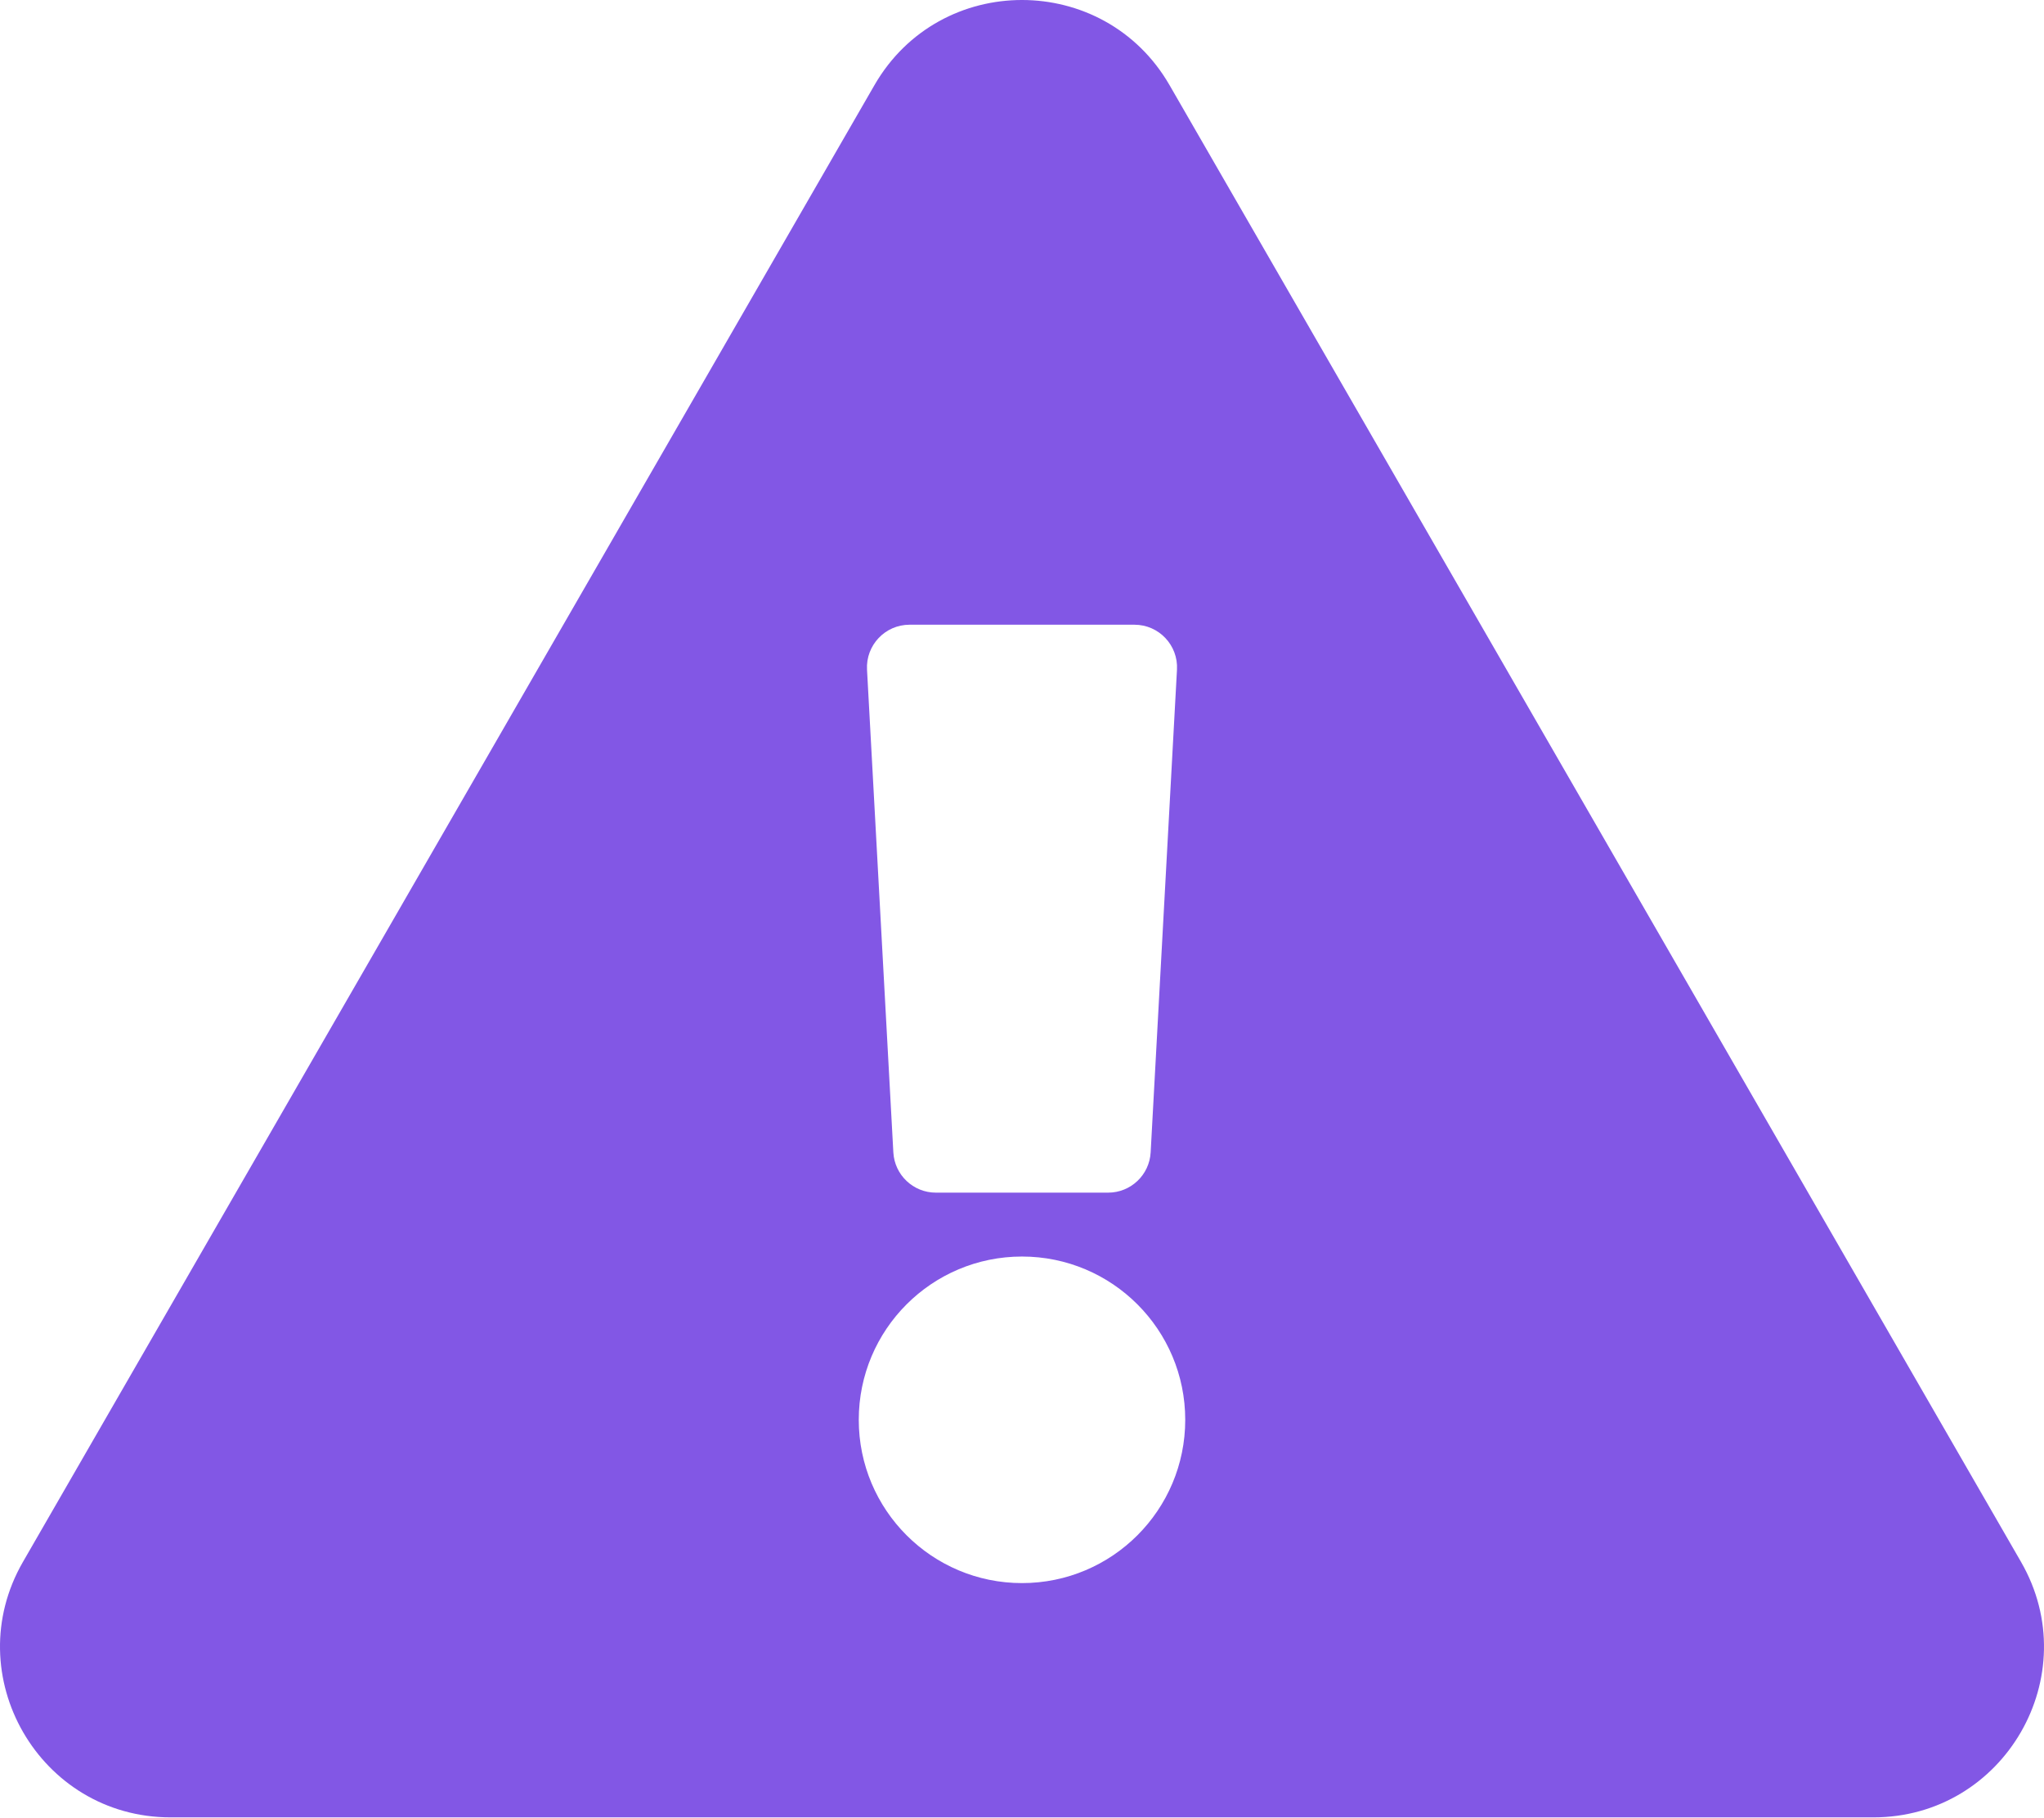
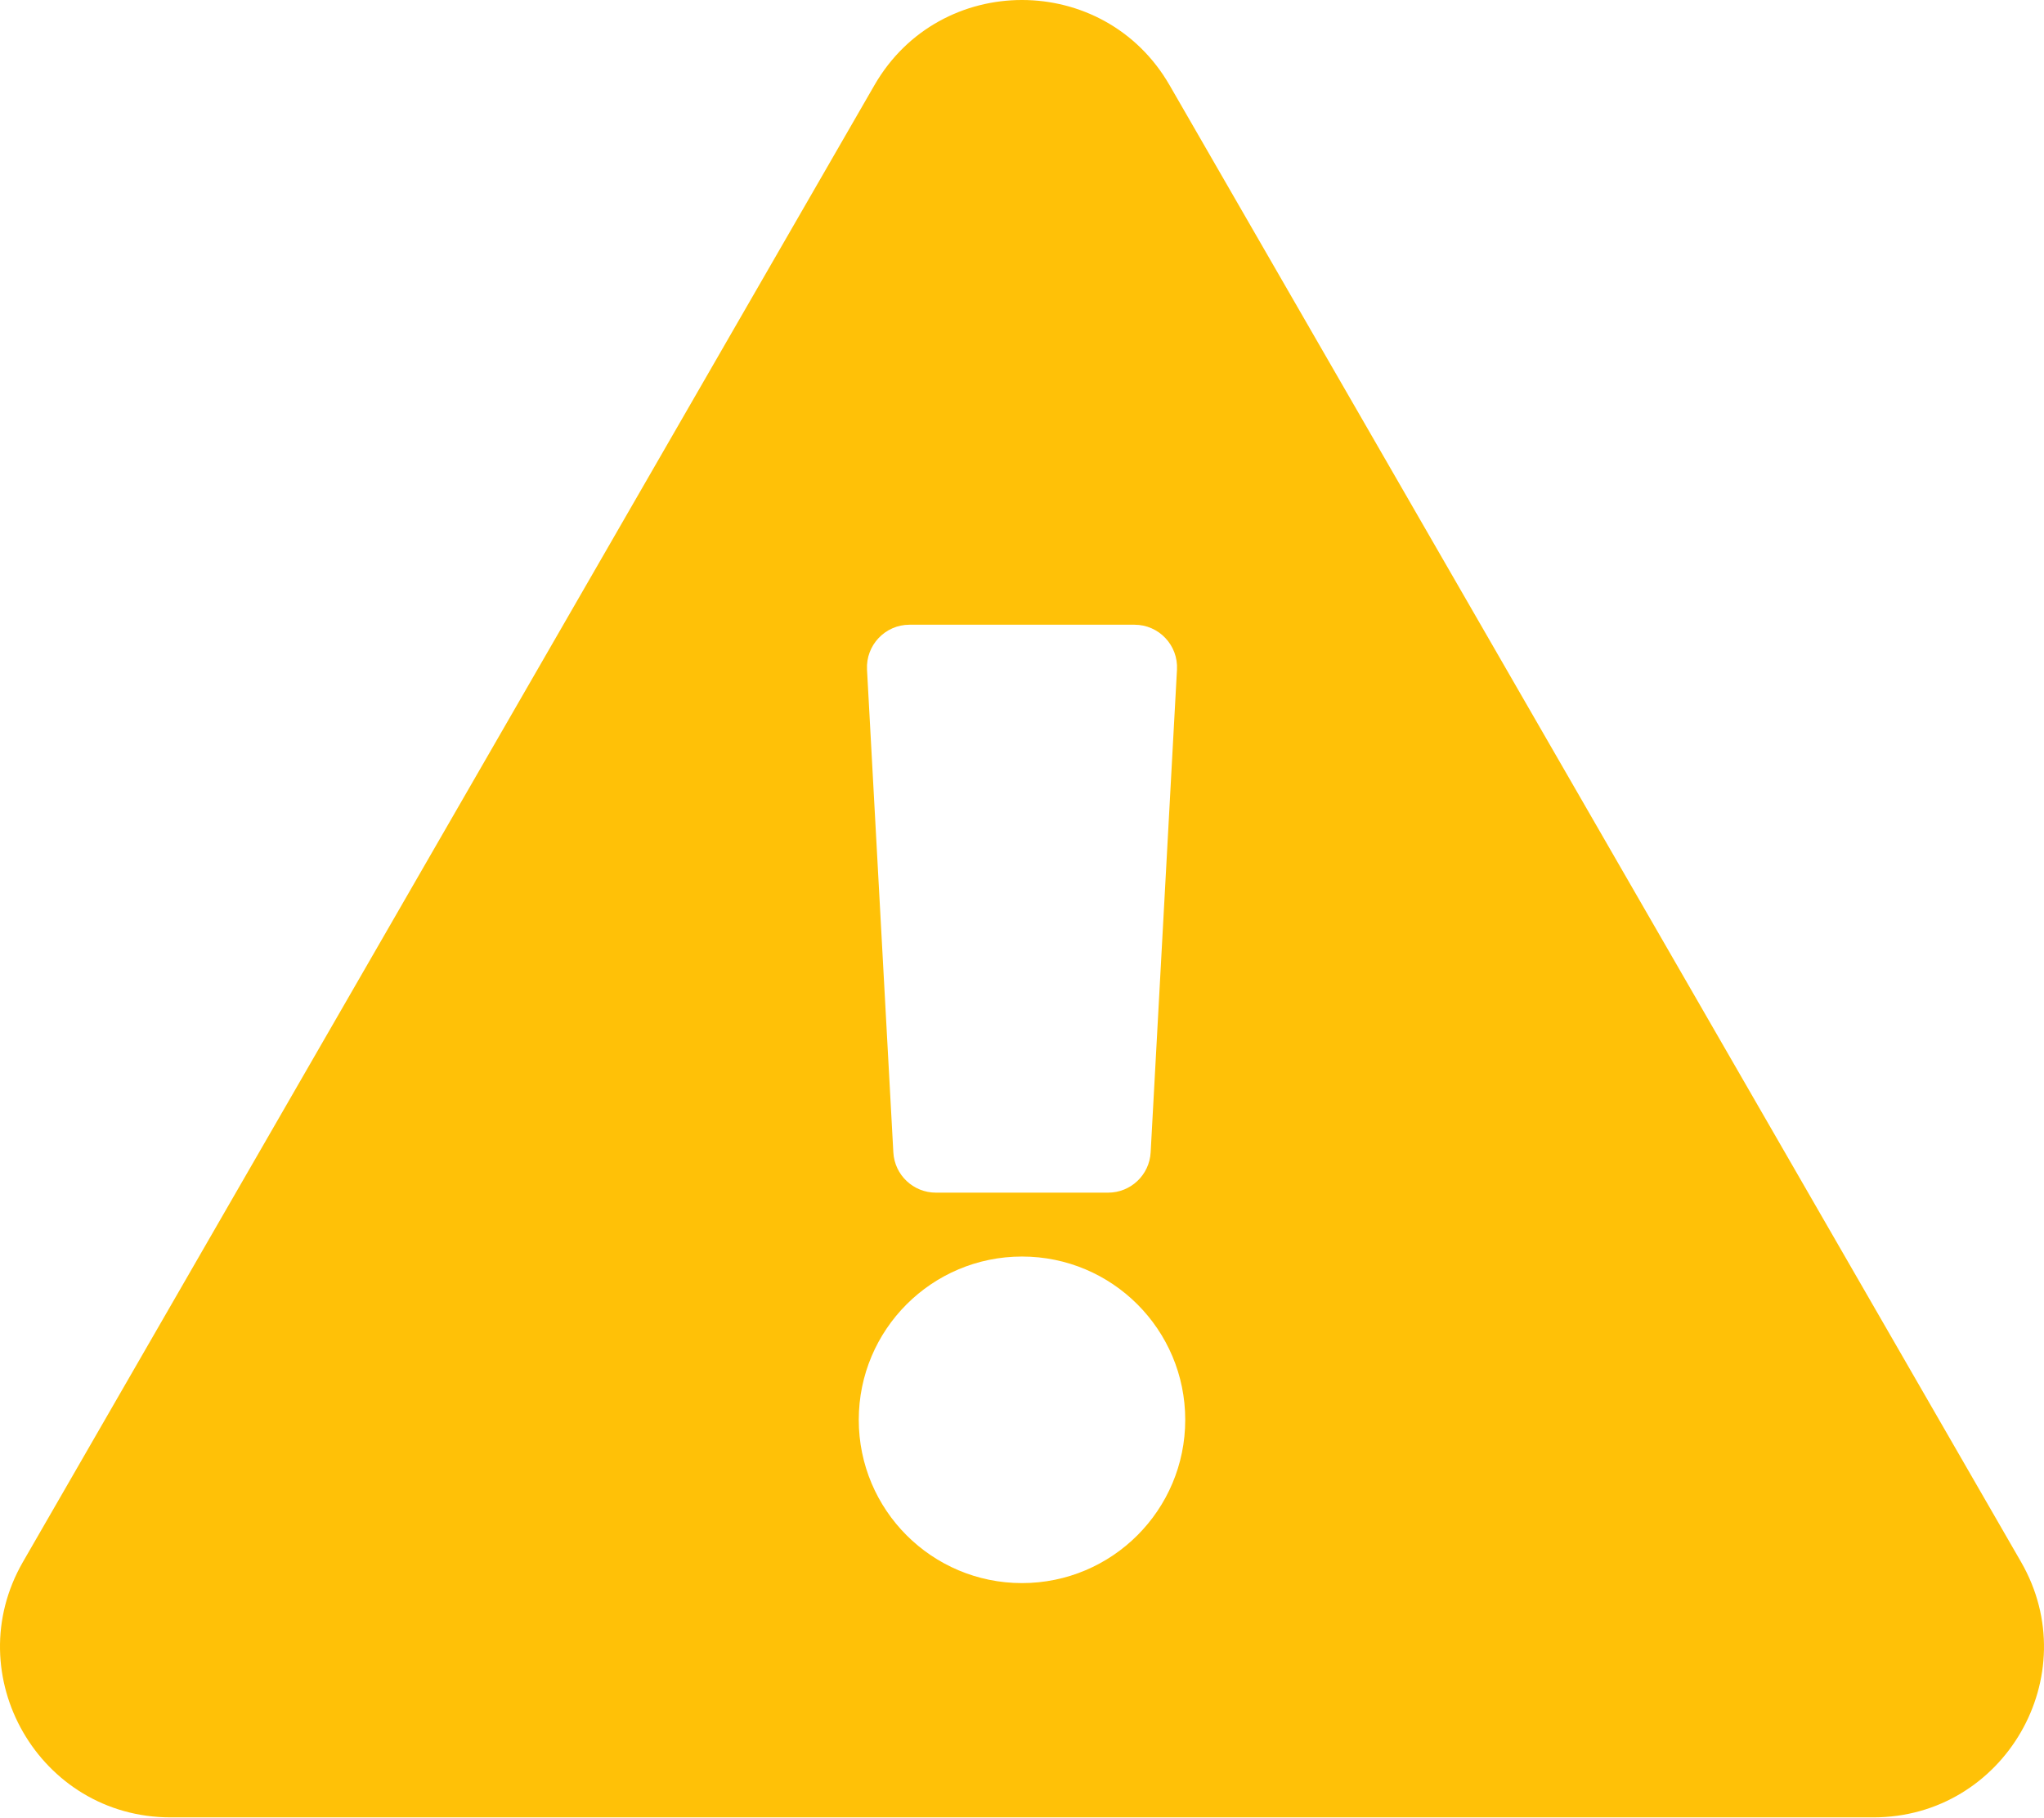
<svg xmlns="http://www.w3.org/2000/svg" aria-hidden="true" focusable="false" data-prefix="fas" data-icon="exclamation-triangle" class="svg-inline--fa fa-exclamation-triangle fa-w-18" role="img" viewBox="0 0 576 512">
-   <path fill="#8257E5" d="M569.517 440.013C587.975 472.007 564.806 512 527.94 512H48.054c-36.937 0-59.999-40.055-41.577-71.987L246.423 23.985c18.467-32.009 64.72-31.951 83.154 0l239.94 416.028zM288 354c-25.405 0-46 20.595-46 46s20.595 46 46 46 46-20.595 46-46-20.595-46-46-46zm-43.673-165.346l7.418 136c.347 6.364 5.609 11.346 11.982 11.346h48.546c6.373 0 11.635-4.982 11.982-11.346l7.418-136c.375-6.874-5.098-12.654-11.982-12.654h-63.383c-6.884 0-12.356 5.78-11.981 12.654z">
+   <path fill="#FFC107" d="M569.517 440.013C587.975 472.007 564.806 512 527.94 512H48.054c-36.937 0-59.999-40.055-41.577-71.987L246.423 23.985c18.467-32.009 64.72-31.951 83.154 0l239.94 416.028zM288 354c-25.405 0-46 20.595-46 46s20.595 46 46 46 46-20.595 46-46-20.595-46-46-46zm-43.673-165.346l7.418 136c.347 6.364 5.609 11.346 11.982 11.346h48.546c6.373 0 11.635-4.982 11.982-11.346l7.418-136c.375-6.874-5.098-12.654-11.982-12.654h-63.383c-6.884 0-12.356 5.78-11.981 12.654z">
    </path>
</svg>
